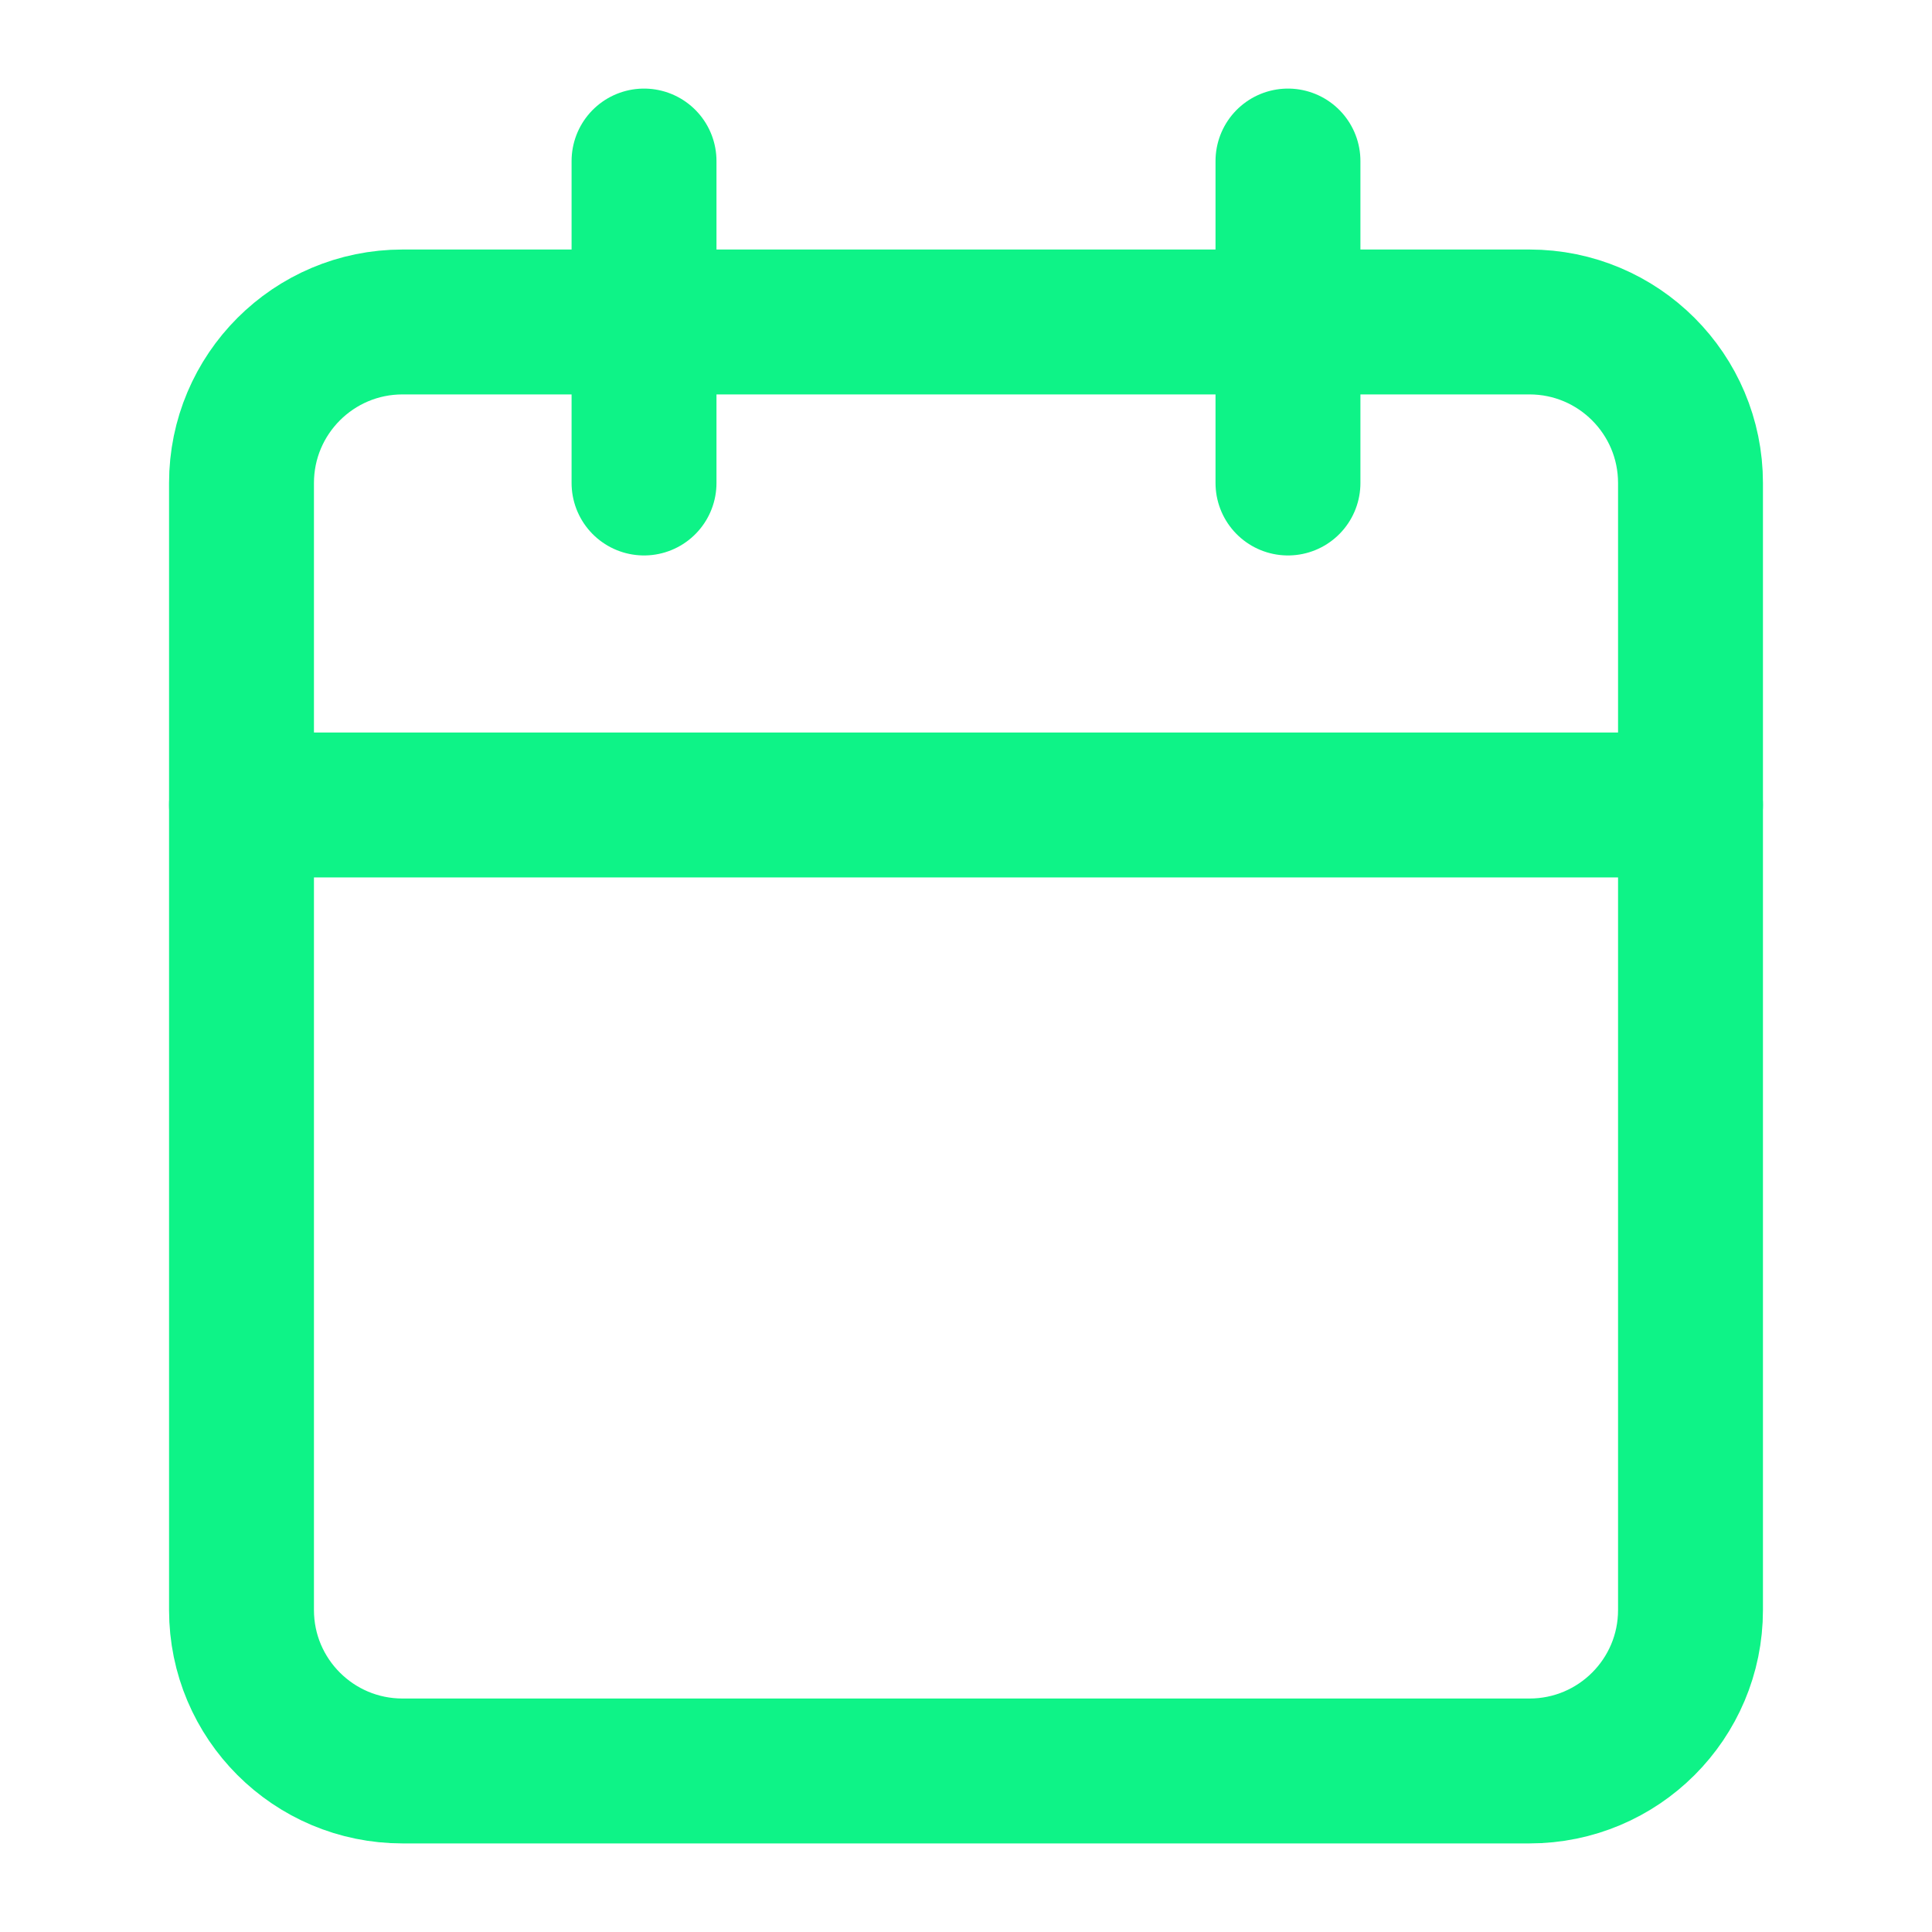
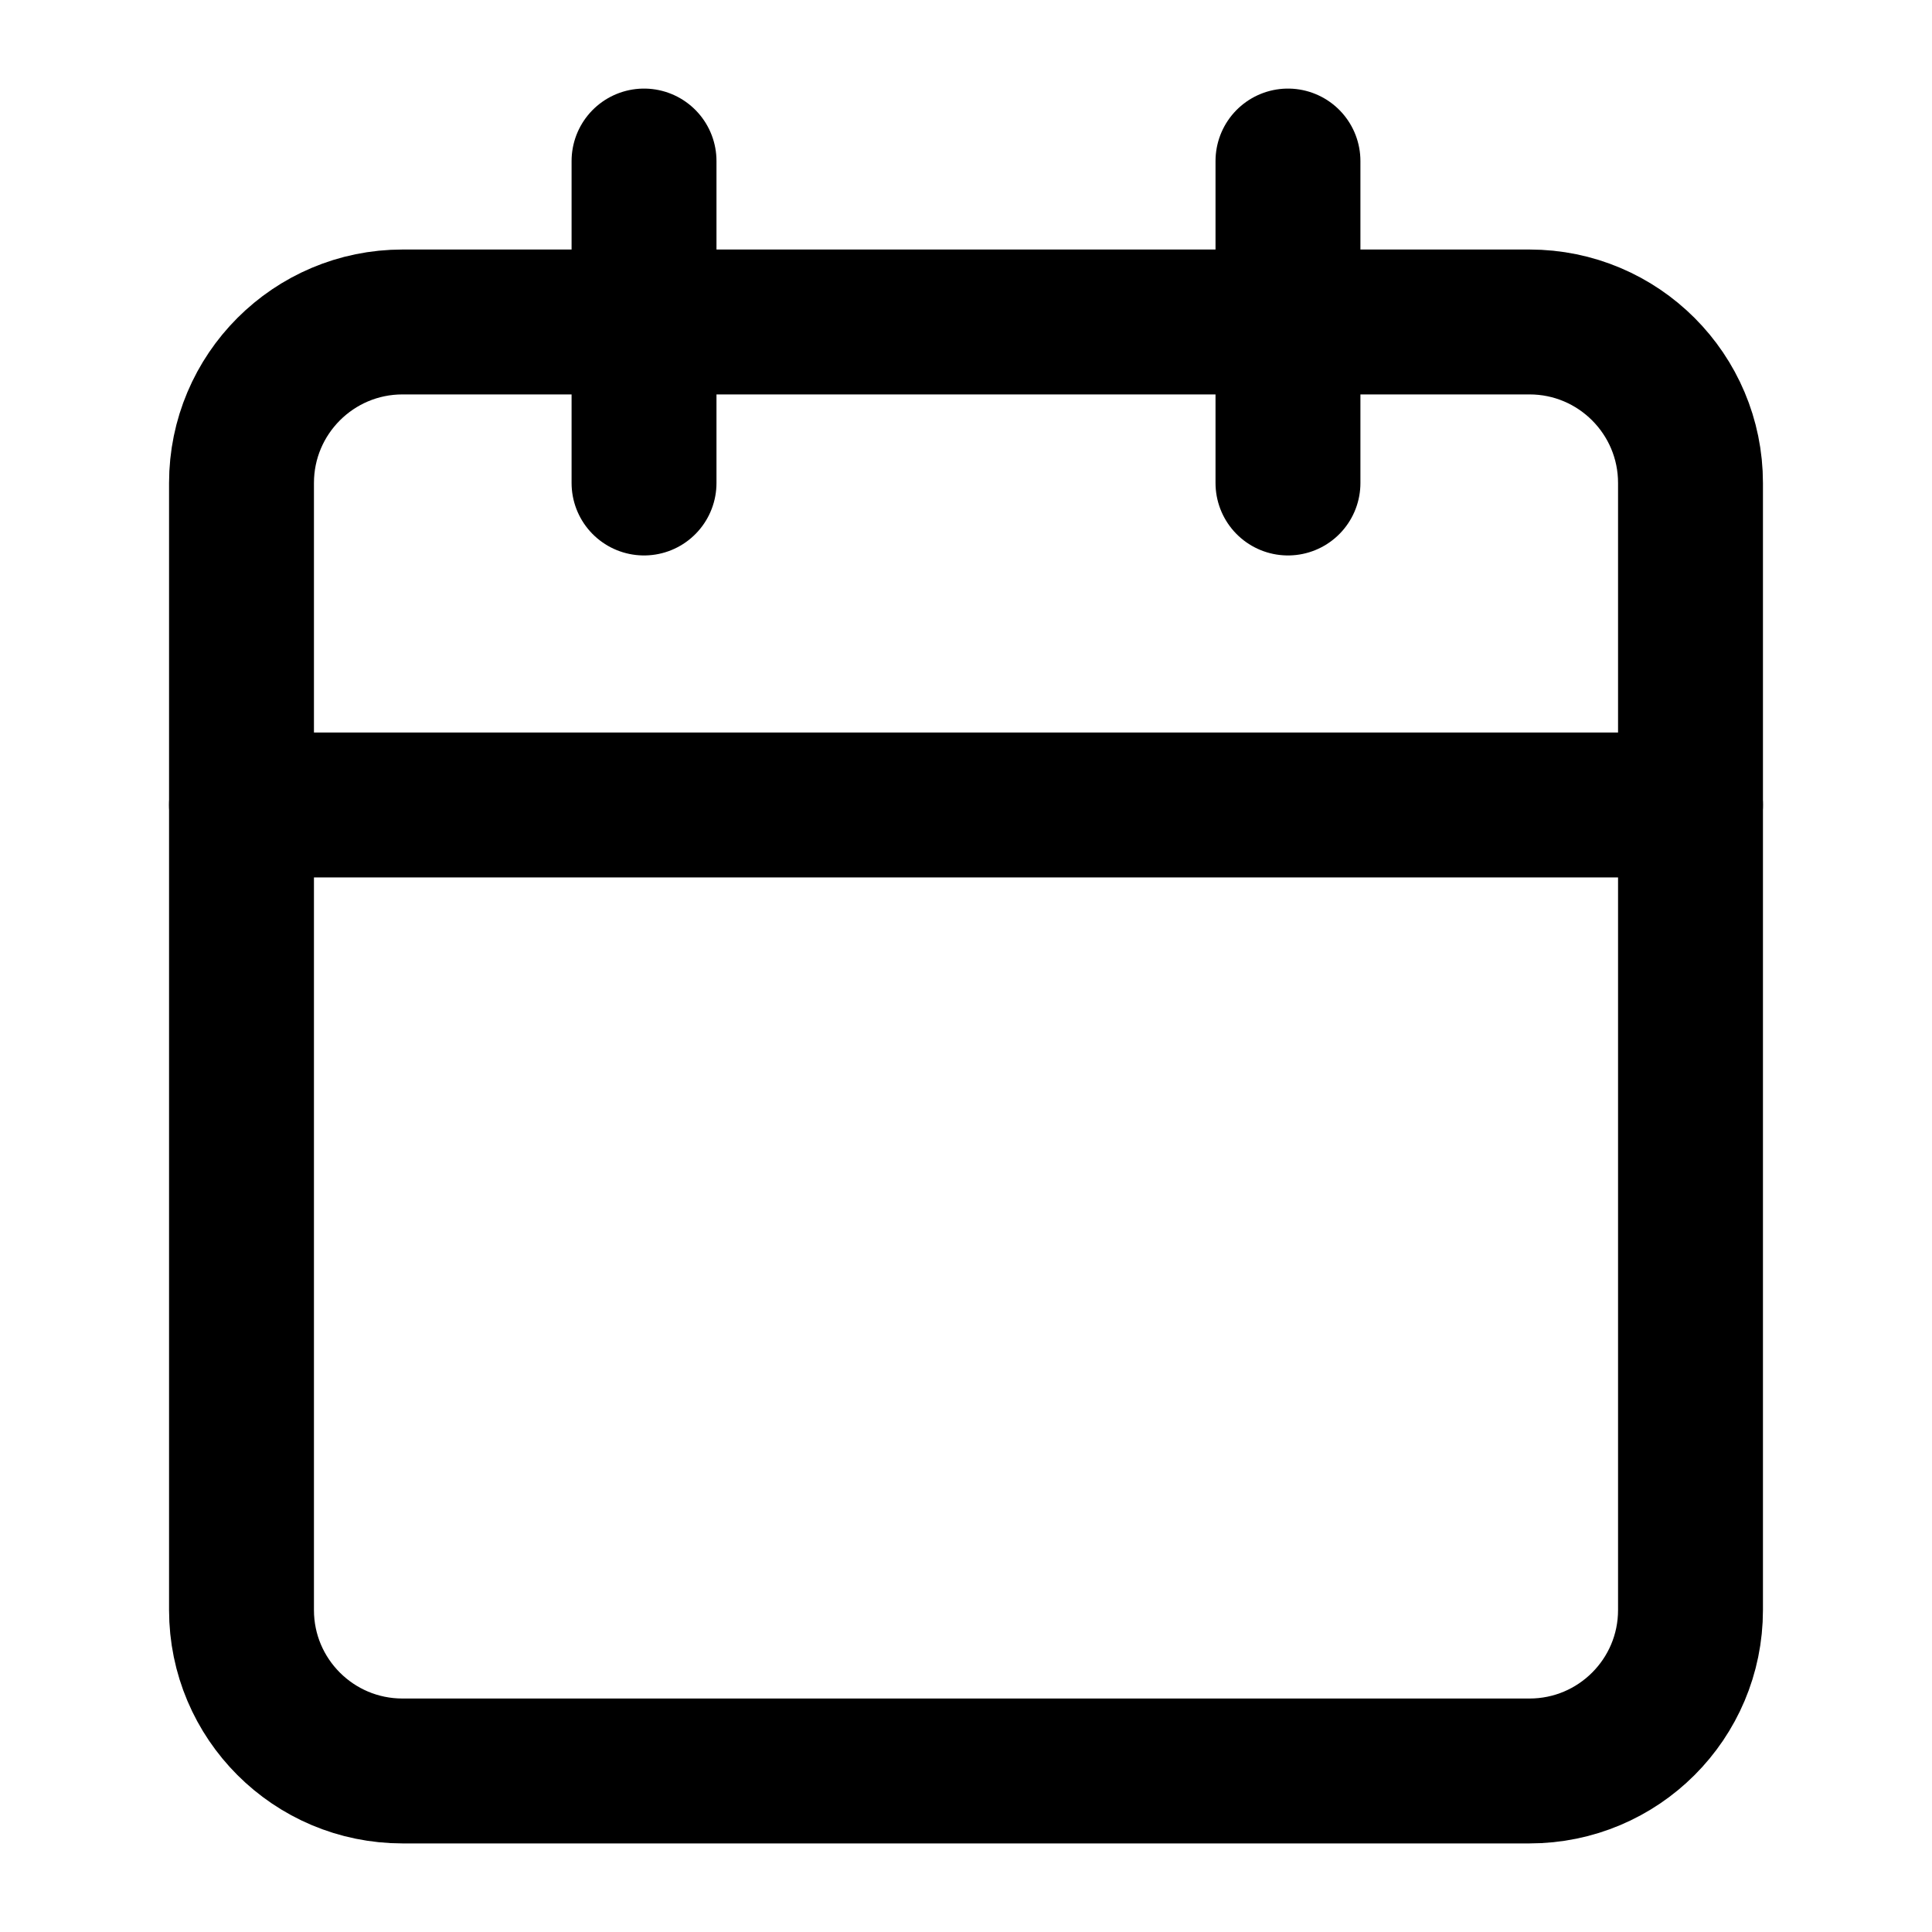
<svg xmlns="http://www.w3.org/2000/svg" width="20" height="20" viewBox="0 0 20 20" fill="none">
-   <path d="M15.833 3.333H4.167C3.246 3.333 2.5 4.08 2.5 5V16.667C2.5 17.587 3.246 18.333 4.167 18.333H15.833C16.754 18.333 17.5 17.587 17.5 16.667V5C17.5 4.08 16.754 3.333 15.833 3.333Z" stroke="#0EF387" stroke-width="1.5" stroke-linecap="round" stroke-linejoin="round" />
-   <path d="M13.333 1.667V5" stroke="#0EF387" stroke-width="1.5" stroke-linecap="round" stroke-linejoin="round" />
-   <path d="M6.667 1.667V5" stroke="#0EF387" stroke-width="1.5" stroke-linecap="round" stroke-linejoin="round" />
-   <path d="M2.5 8.333H17.5" stroke="#0EF387" stroke-width="1.5" stroke-linecap="round" stroke-linejoin="round" />
+   <path d="M15.833 3.333H4.167C3.246 3.333 2.5 4.08 2.5 5V16.667C2.5 17.587 3.246 18.333 4.167 18.333H15.833C16.754 18.333 17.5 17.587 17.5 16.667V5C17.5 4.08 16.754 3.333 15.833 3.333Z" stroke="currentColor" stroke-width="1.5" stroke-linecap="round" stroke-linejoin="round" />
+   <path d="M13.333 1.667V5" stroke="currentColor" stroke-width="1.5" stroke-linecap="round" stroke-linejoin="round" />
+   <path d="M6.667 1.667V5" stroke="currentColor" stroke-width="1.5" stroke-linecap="round" stroke-linejoin="round" />
+   <path d="M2.5 8.333H17.5" stroke="currentColor" stroke-width="1.5" stroke-linecap="round" stroke-linejoin="round" />
</svg>
